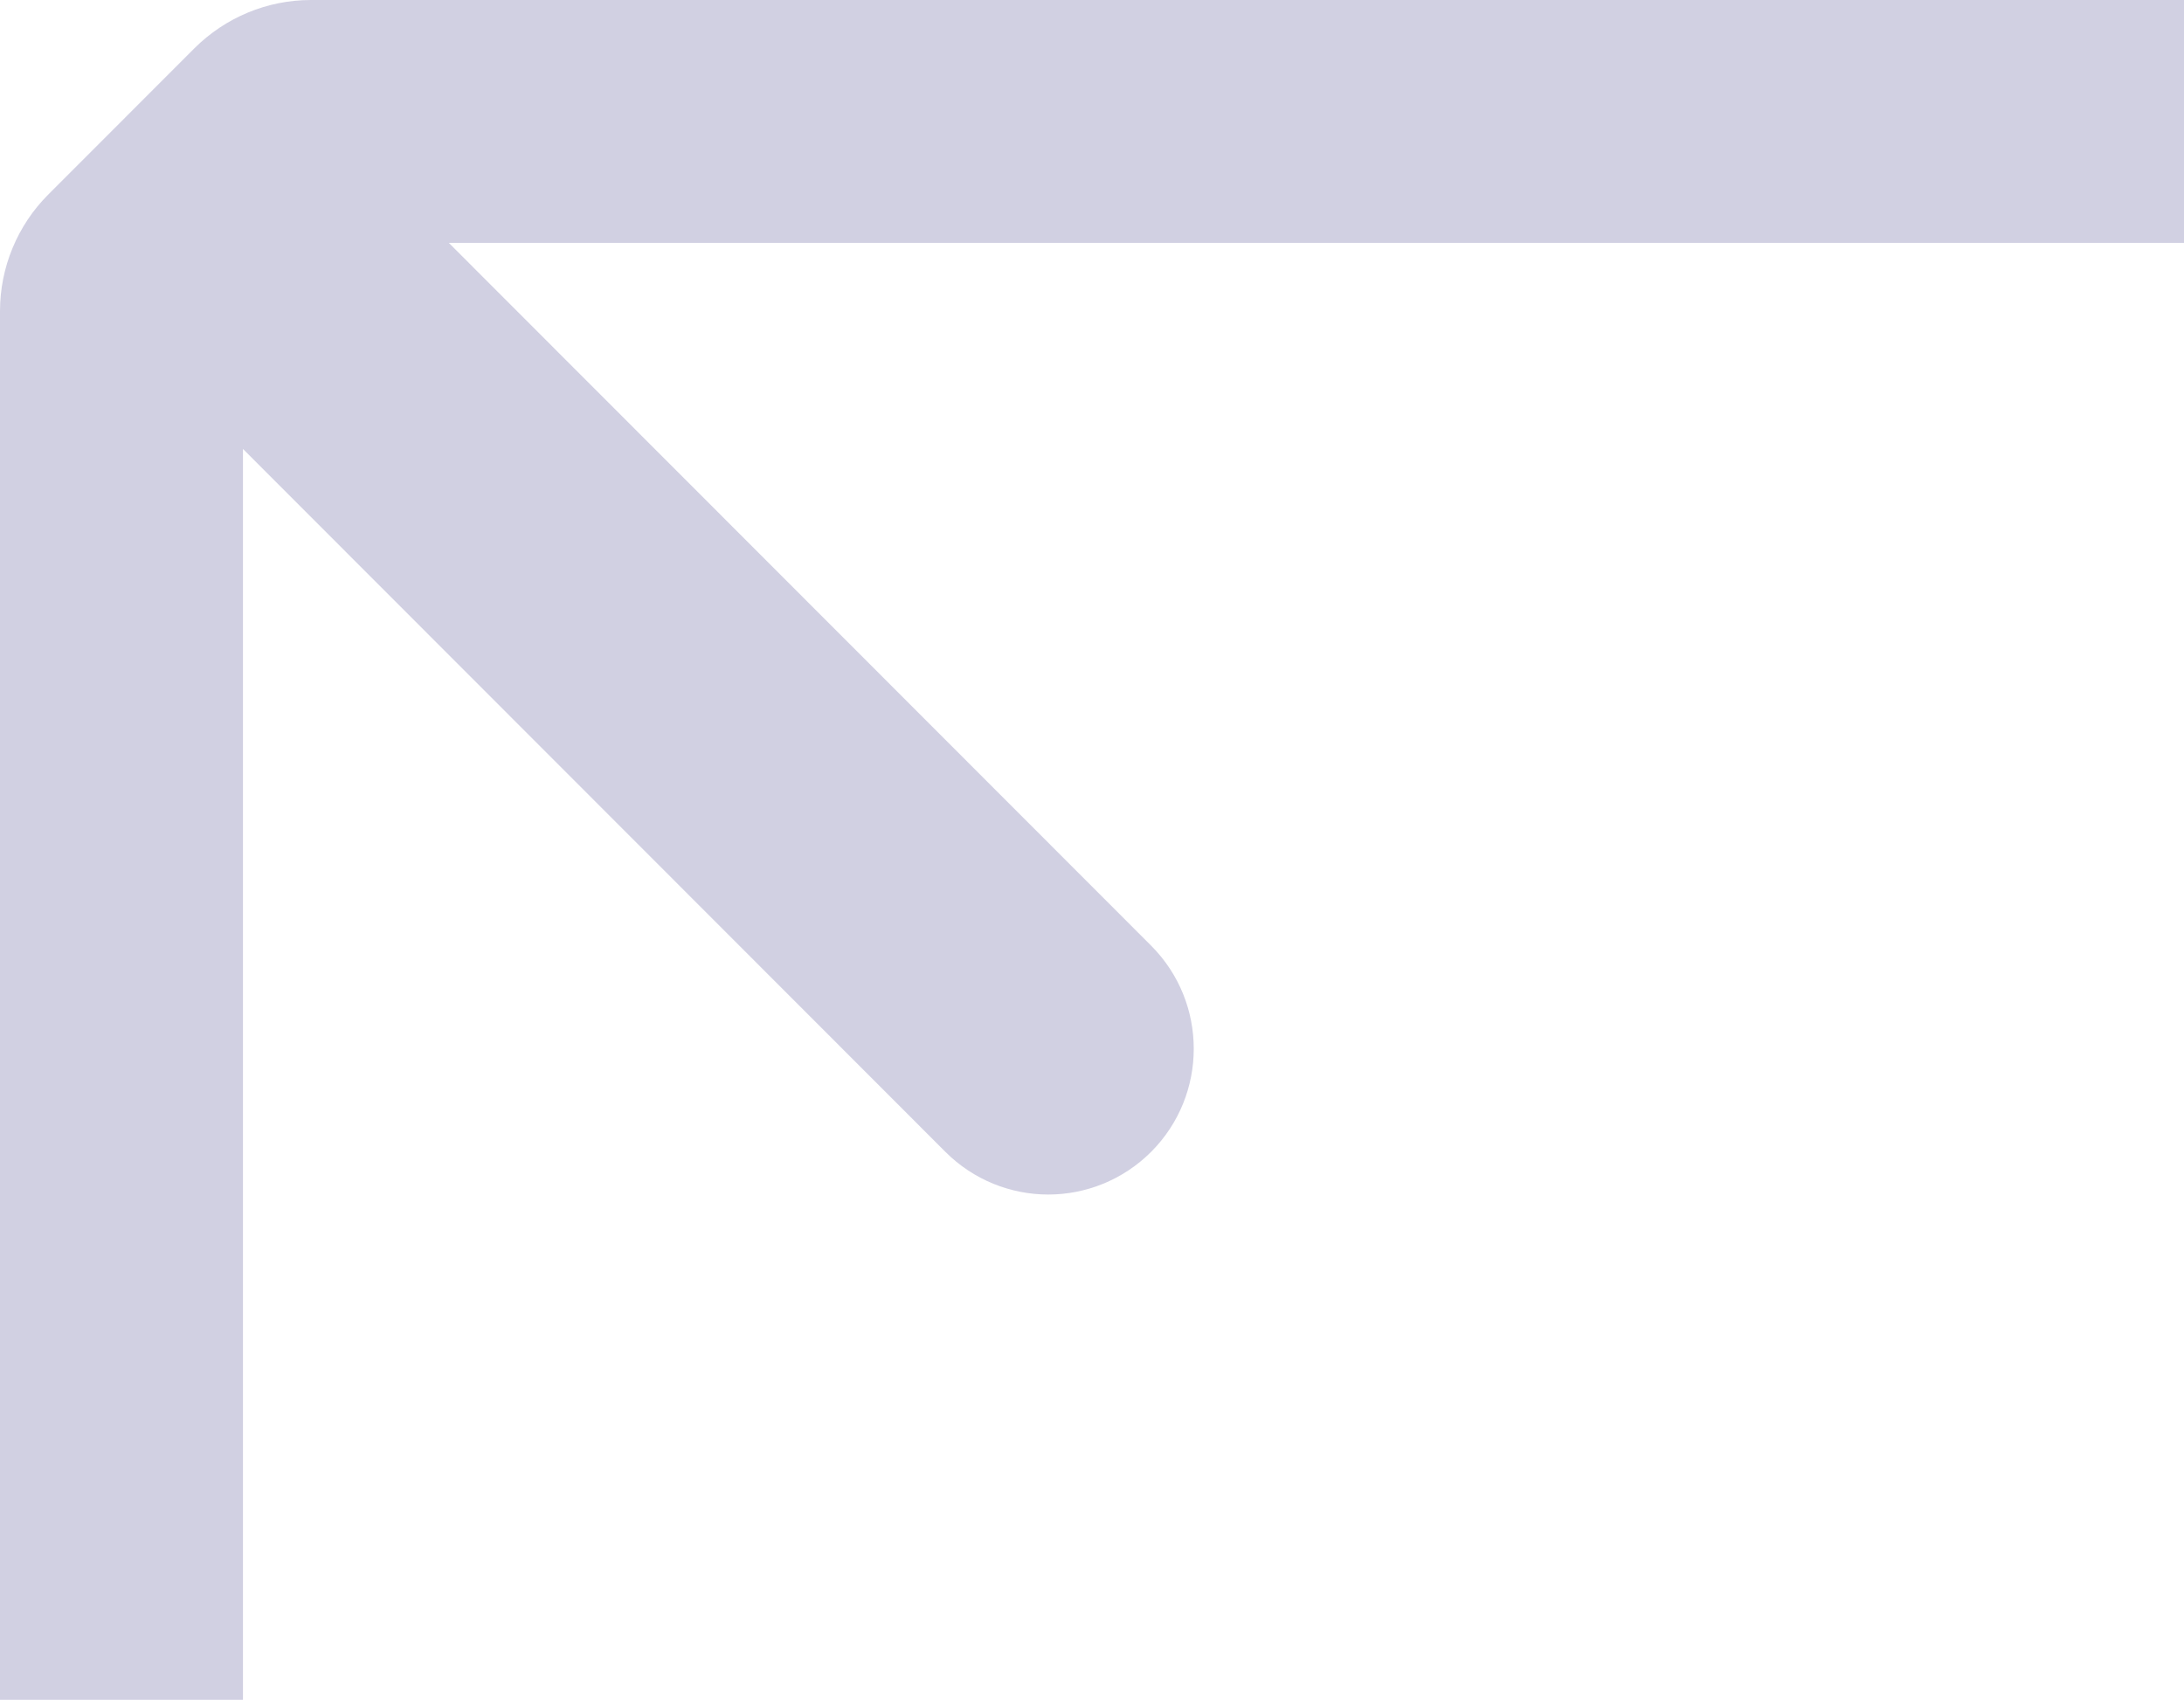
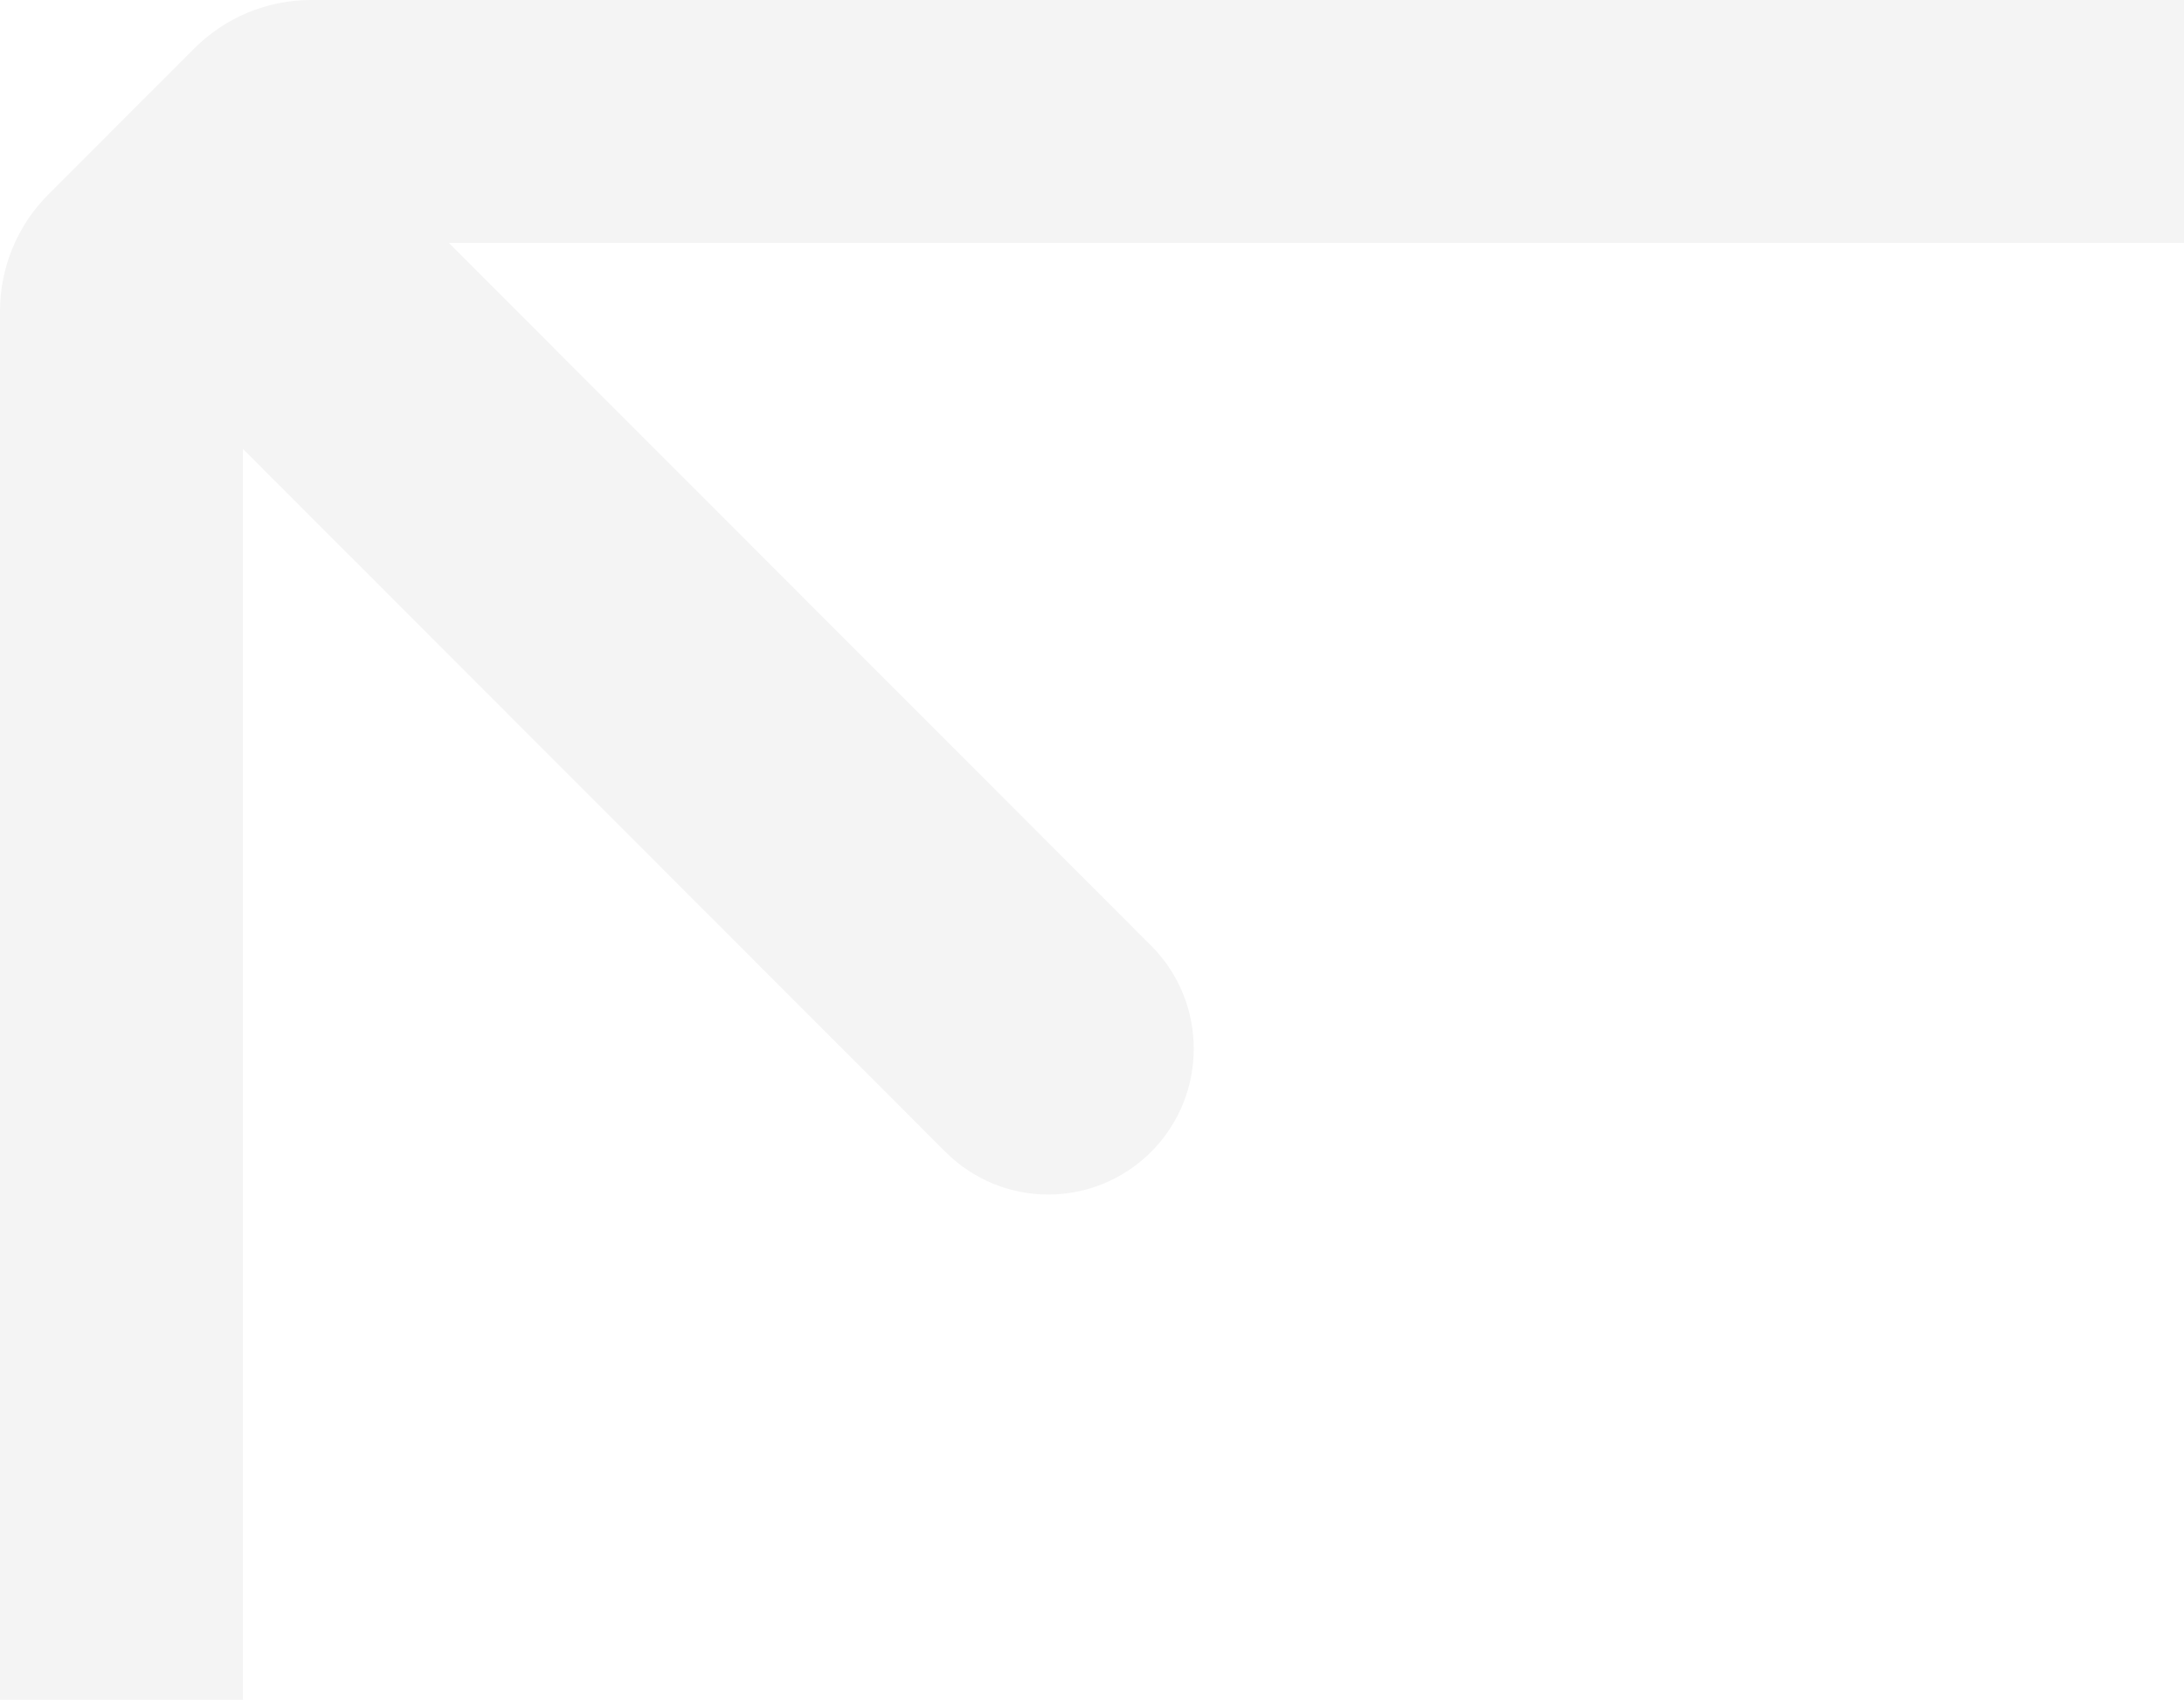
<svg xmlns="http://www.w3.org/2000/svg" width="203" height="158" viewBox="0 0 203 158" fill="none">
-   <path d="M22.583 158V41.729L87.869 107.061C90.501 109.694 93.968 111.032 97.434 111.032C100.901 111.032 104.368 109.694 107 107.061C112.277 101.766 112.277 93.198 107 87.903L41.714 22.571H203V0H28.904C24.839 0 20.954 1.616 18.072 4.486L4.483 18.085C1.615 20.955 0 24.856 0 28.925V158H22.556H22.583Z" fill="#D1D0E2" />
+   <path d="M22.583 158V41.729L87.869 107.061C90.501 109.694 93.968 111.032 97.434 111.032C100.901 111.032 104.368 109.694 107 107.061C112.277 101.766 112.277 93.198 107 87.903L41.714 22.571H203V0H28.904C24.839 0 20.954 1.616 18.072 4.486L4.483 18.085C1.615 20.955 0 24.856 0 28.925V158H22.556H22.583Z" fill="#F4F4F4" />
</svg>
